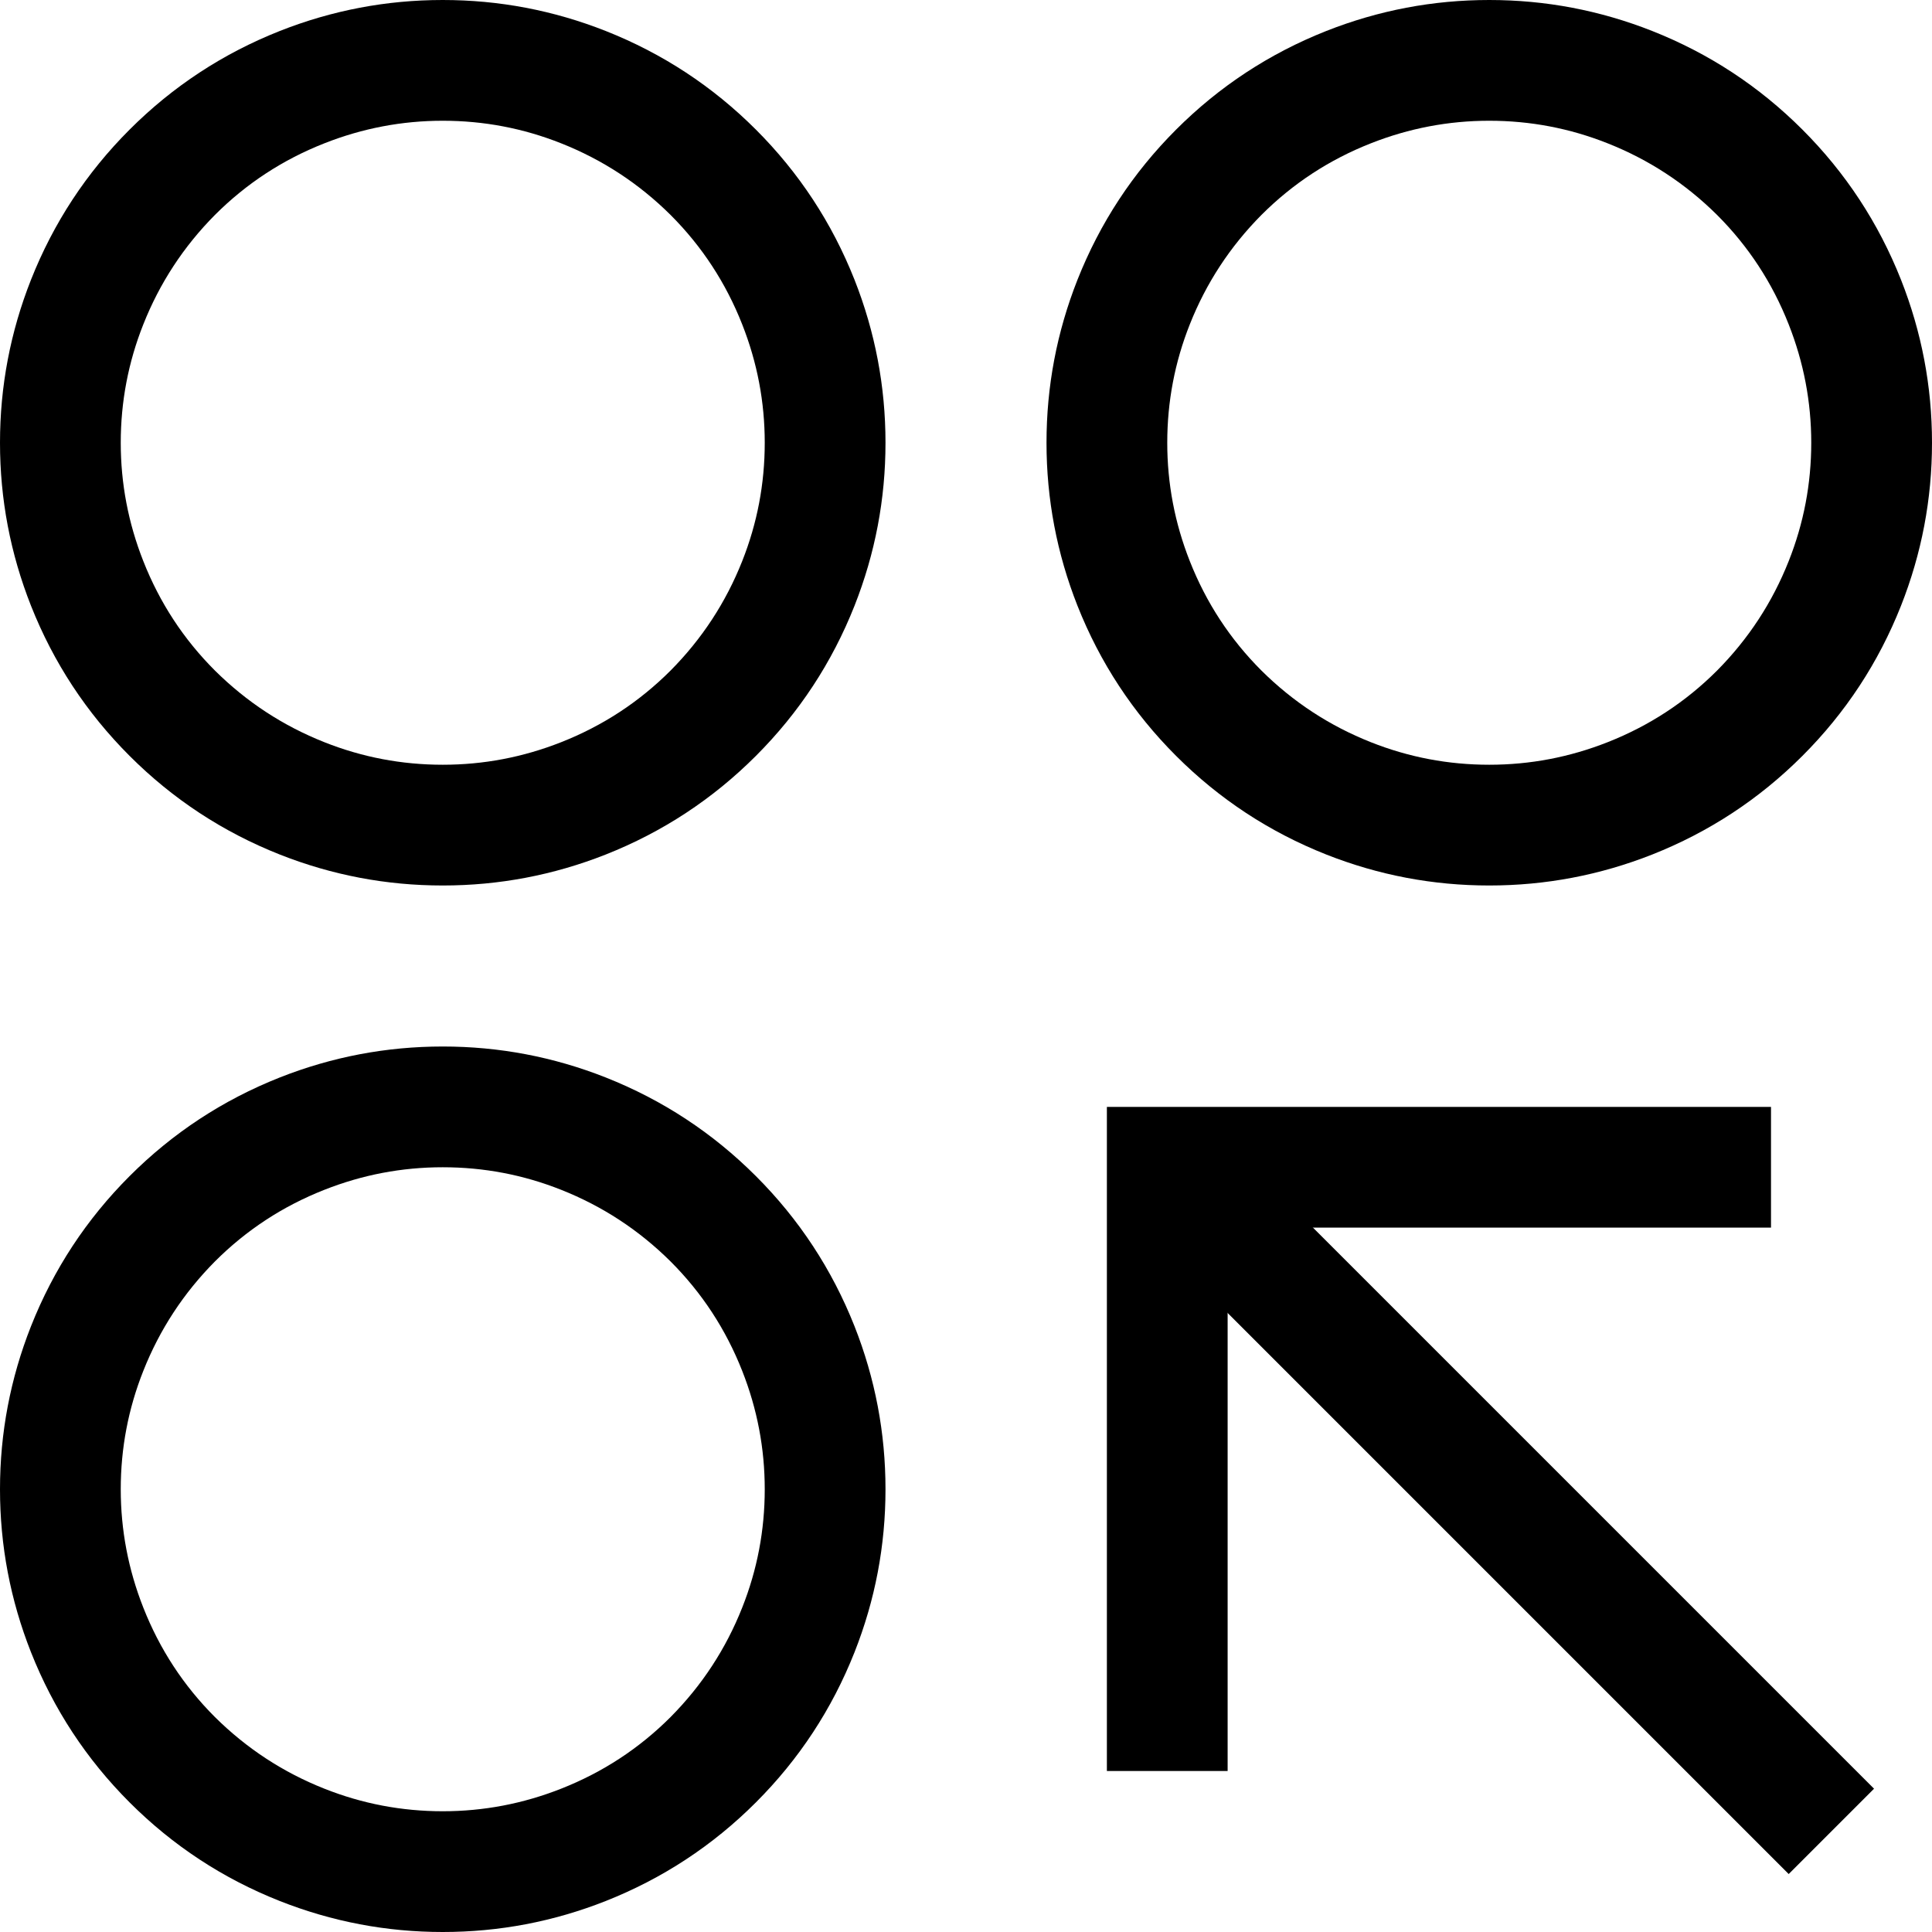
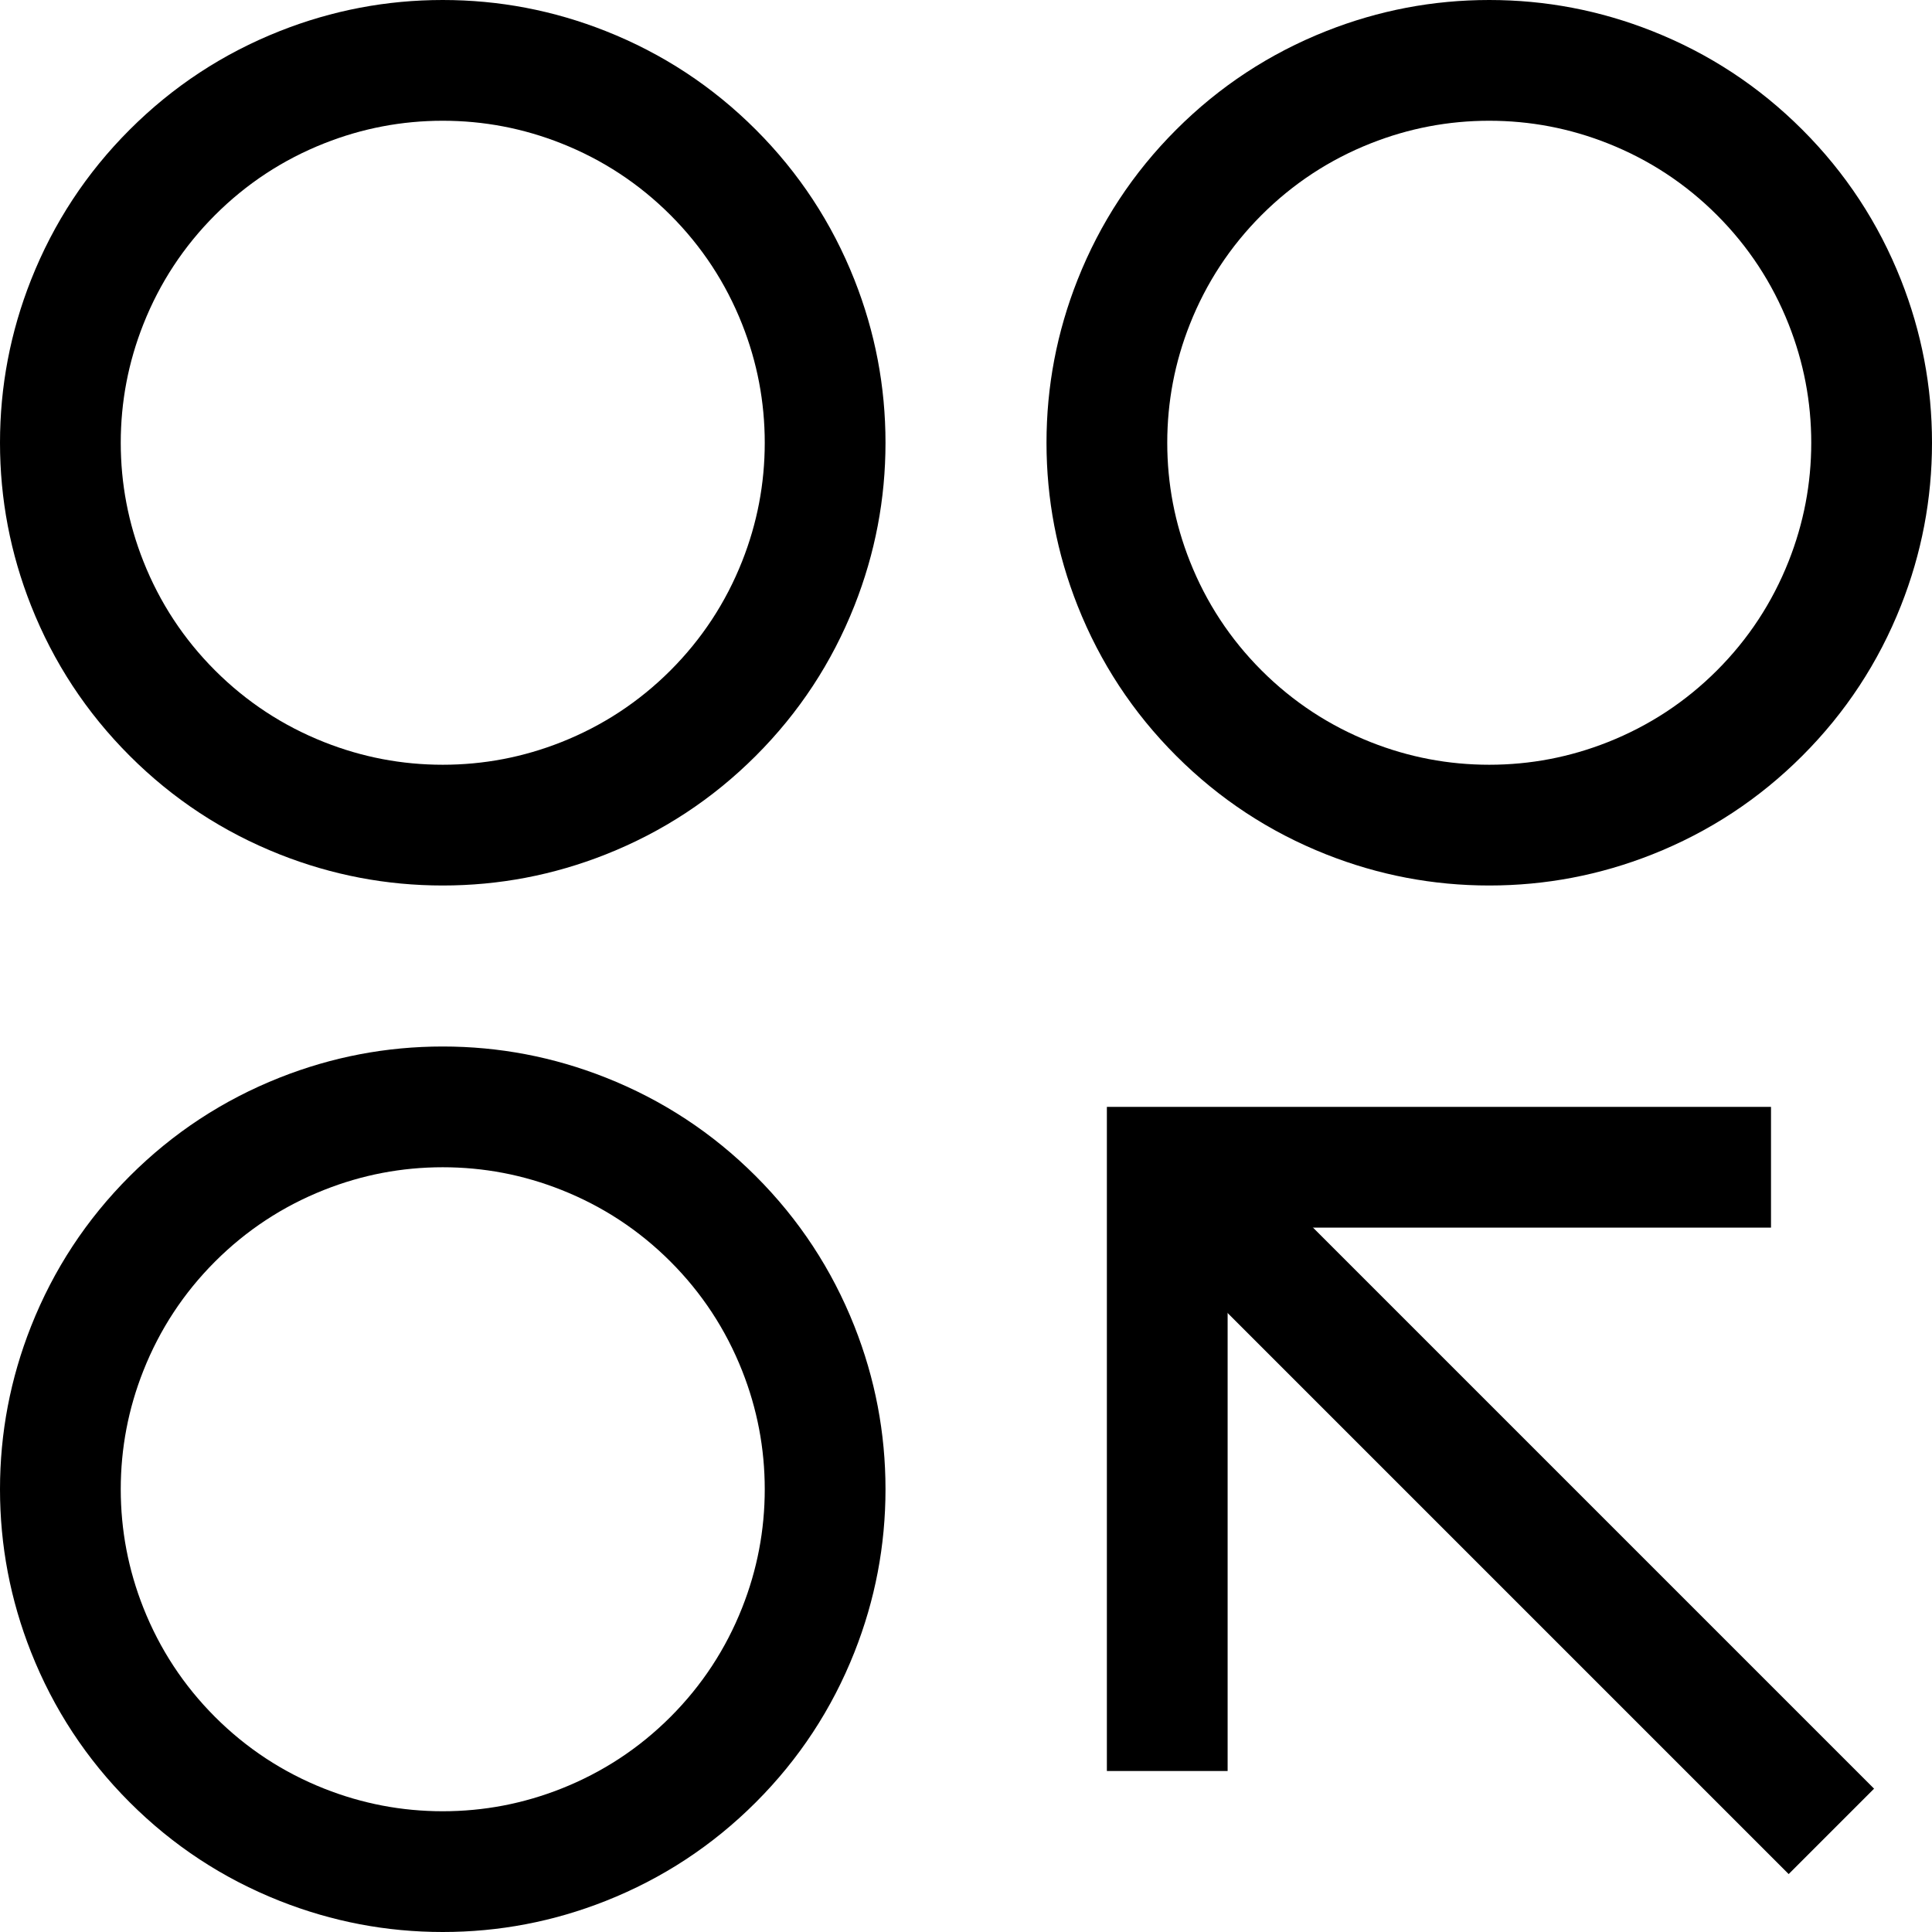
- <svg xmlns="http://www.w3.org/2000/svg" viewBox="0 0 1024 1024">
-   <path d="M1007.57 321.07q16.43-41.6 16.43-86.4 0-44.8-16.43-86.4-17.92-45.23-52.26-79.58-34.35-34.35-79.58-52.26-41.6-16.43-86.4-16.43-44.8 0-86.4 16.43-45.23 17.92-79.57 52.26-34.35 34.35-52.27 79.58-16.43 41.6-16.42 86.4 0 44.8 16.42 86.4 17.92 45.23 52.27 79.57 34.35 34.35 79.57 52.27 41.6 16.43 86.4 16.42 44.8 0 86.4-16.42 45.23-17.92 79.58-52.27t52.26-79.57z m-59.52-149.12q11.95 30.29 11.95 62.72 0 32.64-11.95 62.72-13.01 32.85-37.97 58.02-24.96 24.96-58.03 37.98-30.29 11.95-62.72 11.94-32.64 0-62.72-11.94-32.85-13.01-58.02-37.98-24.96-24.96-37.98-58.02-11.95-30.29-11.94-62.72 0-32.64 11.94-62.72 13.01-32.85 37.98-58.03 24.96-24.96 58.02-37.97 30.29-11.95 62.72-11.95 32.64 0 62.72 11.95 32.85 13.01 58.03 37.97 24.96 24.96 37.97 58.03z m-495.14 149.12q16.43-41.6 16.42-86.4 0-44.8-16.42-86.4-17.92-45.23-52.27-79.58t-79.57-52.26q-41.6-16.43-86.4-16.43-44.8 0-86.4 16.43-45.23 17.92-79.58 52.26-34.35 34.35-52.26 79.58-16.43 41.6-16.43 86.4 0 44.8 16.43 86.4 17.92 45.23 52.26 79.57 34.35 34.35 79.58 52.27 41.6 16.43 86.4 16.42 44.8 0 86.4-16.42 45.23-17.92 79.57-52.27 34.35-34.35 52.27-79.57z m-59.52-149.12q11.95 30.29 11.94 62.72 0 32.64-11.94 62.72-13.01 32.85-37.98 58.02-24.96 24.96-58.02 37.98-30.29 11.95-62.72 11.94-32.64 0-62.72-11.94-32.85-13.01-58.03-37.98-24.96-24.96-37.97-58.02-11.95-30.29-11.95-62.72 0-32.64 11.95-62.72 13.01-32.85 37.97-58.03 24.96-24.96 58.03-37.97 30.29-11.95 62.72-11.95 32.64 0 62.72 11.95 32.85 13.01 58.02 37.97 24.96 24.96 37.98 58.03z m59.52 703.78q16.43-41.6 16.42-86.4 0-44.8-16.42-86.4-17.92-45.23-52.27-79.57-34.35-34.35-79.57-52.27-41.6-16.43-86.4-16.42-44.8 0-86.4 16.42-45.23 17.92-79.58 52.27t-52.26 79.57q-16.43 41.6-16.43 86.4 0 44.8 16.43 86.4 17.92 45.23 52.26 79.58 34.35 34.35 79.58 52.26 41.6 16.43 86.4 16.43 44.8 0 86.4-16.43 45.23-17.92 79.57-52.26 34.35-34.35 52.27-79.58z m-59.52-149.12q11.95 30.29 11.94 62.72 0 32.64-11.94 62.72-13.01 32.85-37.98 58.03-24.96 24.96-58.02 37.97-30.29 11.95-62.72 11.95-32.64 0-62.72-11.95-32.85-13.01-58.03-37.97-24.96-24.96-37.97-58.03-11.95-30.29-11.95-62.72 0-32.64 11.95-62.72 13.01-32.85 37.97-58.02 24.96-24.96 58.03-37.98 30.29-11.95 62.72-11.94 32.64 0 62.72 11.94 32.85 13.01 58.02 37.98 24.96 24.96 37.98 58.02z m257.28-75.94h288v-64h-352v352h64v-288z" />
-   <path d="M641.28 596.05l352 352-45.23 45.23-352-352 45.23-45.23z" />
+ <svg xmlns="http://www.w3.org/2000/svg" fill="none" version="1.1" viewBox="0 0 48 48">
+   <defs />
+   <g style="mix-blend-mode:pass-through;opacity:1" transform="matrix(1,0,0,1,0,0)">
+     <g style="mix-blend-mode:pass-through;opacity:1" transform="matrix(1,0,0,1,1.5,1.5)">
+       <g style="mix-blend-mode:pass-through;opacity:1" transform="matrix(1,0,0,1,26,0)">
+         <path d="M19.728 13.549Q20.5 11.598 20.5 9.5Q20.5 7.402 19.728 5.451Q18.889 3.333 17.278 1.722Q15.667 0.111 13.549 -0.728Q11.598 -1.5 9.5 -1.5Q7.402 -1.5 5.451 -0.728Q3.333 0.111 1.722 1.722Q0.111 3.333 -0.728 5.451Q-1.5 7.402 -1.5 9.5Q-1.5 11.598 -0.728 13.549Q0.111 15.667 1.722 17.278Q3.333 18.889 5.451 19.728Q7.402 20.5 9.5 20.5Q11.598 20.5 13.549 19.728Q15.667 18.889 17.278 17.278Q18.889 15.667 19.728 13.549ZM16.938 6.555Q17.5 7.974 17.5 9.5Q17.5 11.026 16.938 12.445Q16.328 13.985 15.157 15.157Q13.985 16.328 12.445 16.938Q11.026 17.5 9.5 17.5Q7.974 17.5 6.555 16.938Q5.015 16.328 3.843 15.157Q2.672 13.985 2.062 12.445Q1.5 11.026 1.5 9.5Q1.5 7.974 2.062 6.555Q2.672 5.015 3.843 3.843Q5.015 2.672 6.555 2.062Q7.974 1.5 9.5 1.5Q11.026 1.5 12.445 2.062Q13.985 2.672 15.157 3.843Q16.328 5.015 16.938 6.555Z" fill-rule="EVENODD" fill="#000000" fill-opacity="1" style="mix-blend-mode:normal" />
+       </g>
+       <g style="mix-blend-mode:pass-through;opacity:1" transform="matrix(1,0,0,1,0,0)">
+         <path d="M19.728 13.549Q20.5 11.598 20.5 9.5Q20.5 7.402 19.728 5.451Q18.889 3.333 17.278 1.722Q15.667 0.111 13.549 -0.728Q11.598 -1.5 9.5 -1.5Q7.402 -1.5 5.451 -0.728Q3.333 0.111 1.722 1.722Q0.111 3.333 -0.728 5.451Q-1.5 7.402 -1.5 9.5Q-1.5 11.598 -0.728 13.549Q0.111 15.667 1.722 17.278Q3.333 18.889 5.451 19.728Q7.402 20.5 9.5 20.5Q11.598 20.5 13.549 19.728Q15.667 18.889 17.278 17.278Q18.889 15.667 19.728 13.549ZM16.938 6.555Q17.5 7.974 17.5 9.5Q17.5 11.026 16.938 12.445Q16.328 13.985 15.157 15.157Q13.985 16.328 12.445 16.938Q11.026 17.5 9.5 17.5Q7.974 17.5 6.555 16.938Q5.015 16.328 3.843 15.157Q2.672 13.985 2.062 12.445Q1.5 11.026 1.5 9.5Q1.5 7.974 2.062 6.555Q2.672 5.015 3.843 3.843Q5.015 2.672 6.555 2.062Q7.974 1.5 9.5 1.5Q11.026 1.5 12.445 2.062Q13.985 2.672 15.157 3.843Q16.328 5.015 16.938 6.555Z" fill-rule="EVENODD" fill="#000000" fill-opacity="1" style="mix-blend-mode:normal" />
+       </g>
+       <g style="mix-blend-mode:pass-through;opacity:1" transform="matrix(1,0,0,1,0,26)">
+         <path d="M19.728 13.549Q20.5 11.598 20.5 9.5Q20.5 7.402 19.728 5.451Q18.889 3.333 17.278 1.722Q15.667 0.111 13.549 -0.728Q11.598 -1.5 9.5 -1.5Q7.402 -1.5 5.451 -0.728Q3.333 0.111 1.722 1.722Q0.111 3.333 -0.728 5.451Q-1.5 7.402 -1.5 9.5Q-1.5 11.598 -0.728 13.549Q0.111 15.667 1.722 17.278Q3.333 18.889 5.451 19.728Q7.402 20.5 9.5 20.5Q11.598 20.5 13.549 19.728Q15.667 18.889 17.278 17.278Q18.889 15.667 19.728 13.549ZM16.938 6.555Q17.5 7.974 17.5 9.5Q17.5 11.026 16.938 12.445Q16.328 13.985 15.157 15.157Q13.985 16.328 12.445 16.938Q11.026 17.5 9.5 17.5Q7.974 17.5 6.555 16.938Q5.015 16.328 3.843 15.157Q2.672 13.985 2.062 12.445Q1.5 11.026 1.5 9.5Q1.5 7.974 2.062 6.555Q2.672 5.015 3.843 3.843Q5.015 2.672 6.555 2.062Q7.974 1.5 9.5 1.5Q11.026 1.5 12.445 2.062Q13.985 2.672 15.157 3.843Q16.328 5.015 16.938 6.555Z" fill-rule="EVENODD" fill="#000000" fill-opacity="1" style="mix-blend-mode:normal" />
+       </g>
+       <g style="mix-blend-mode:pass-through;opacity:1" transform="matrix(1,0,0,1,27.5,27.5)">
+         <path d="M1.5 1.5L15 1.5L15 -1.5L-1.5 -1.5L-1.5 15L1.5 15L1.5 1.5Z" fill-rule="EVENODD" fill="#000000" fill-opacity="1" style="mix-blend-mode:normal" />
+       </g>
+       <g style="mix-blend-mode:pass-through;opacity:1" transform="matrix(1,0,0,1,27.5,27.5)">
+         <path d="M1.061 -1.061L17.561 15.439L15.439 17.561L-1.061 1.061L1.061 -1.061Z" fill-rule="EVENODD" fill="#000000" fill-opacity="1" style="mix-blend-mode:normal" />
+       </g>
+     </g>
+   </g>
</svg>
